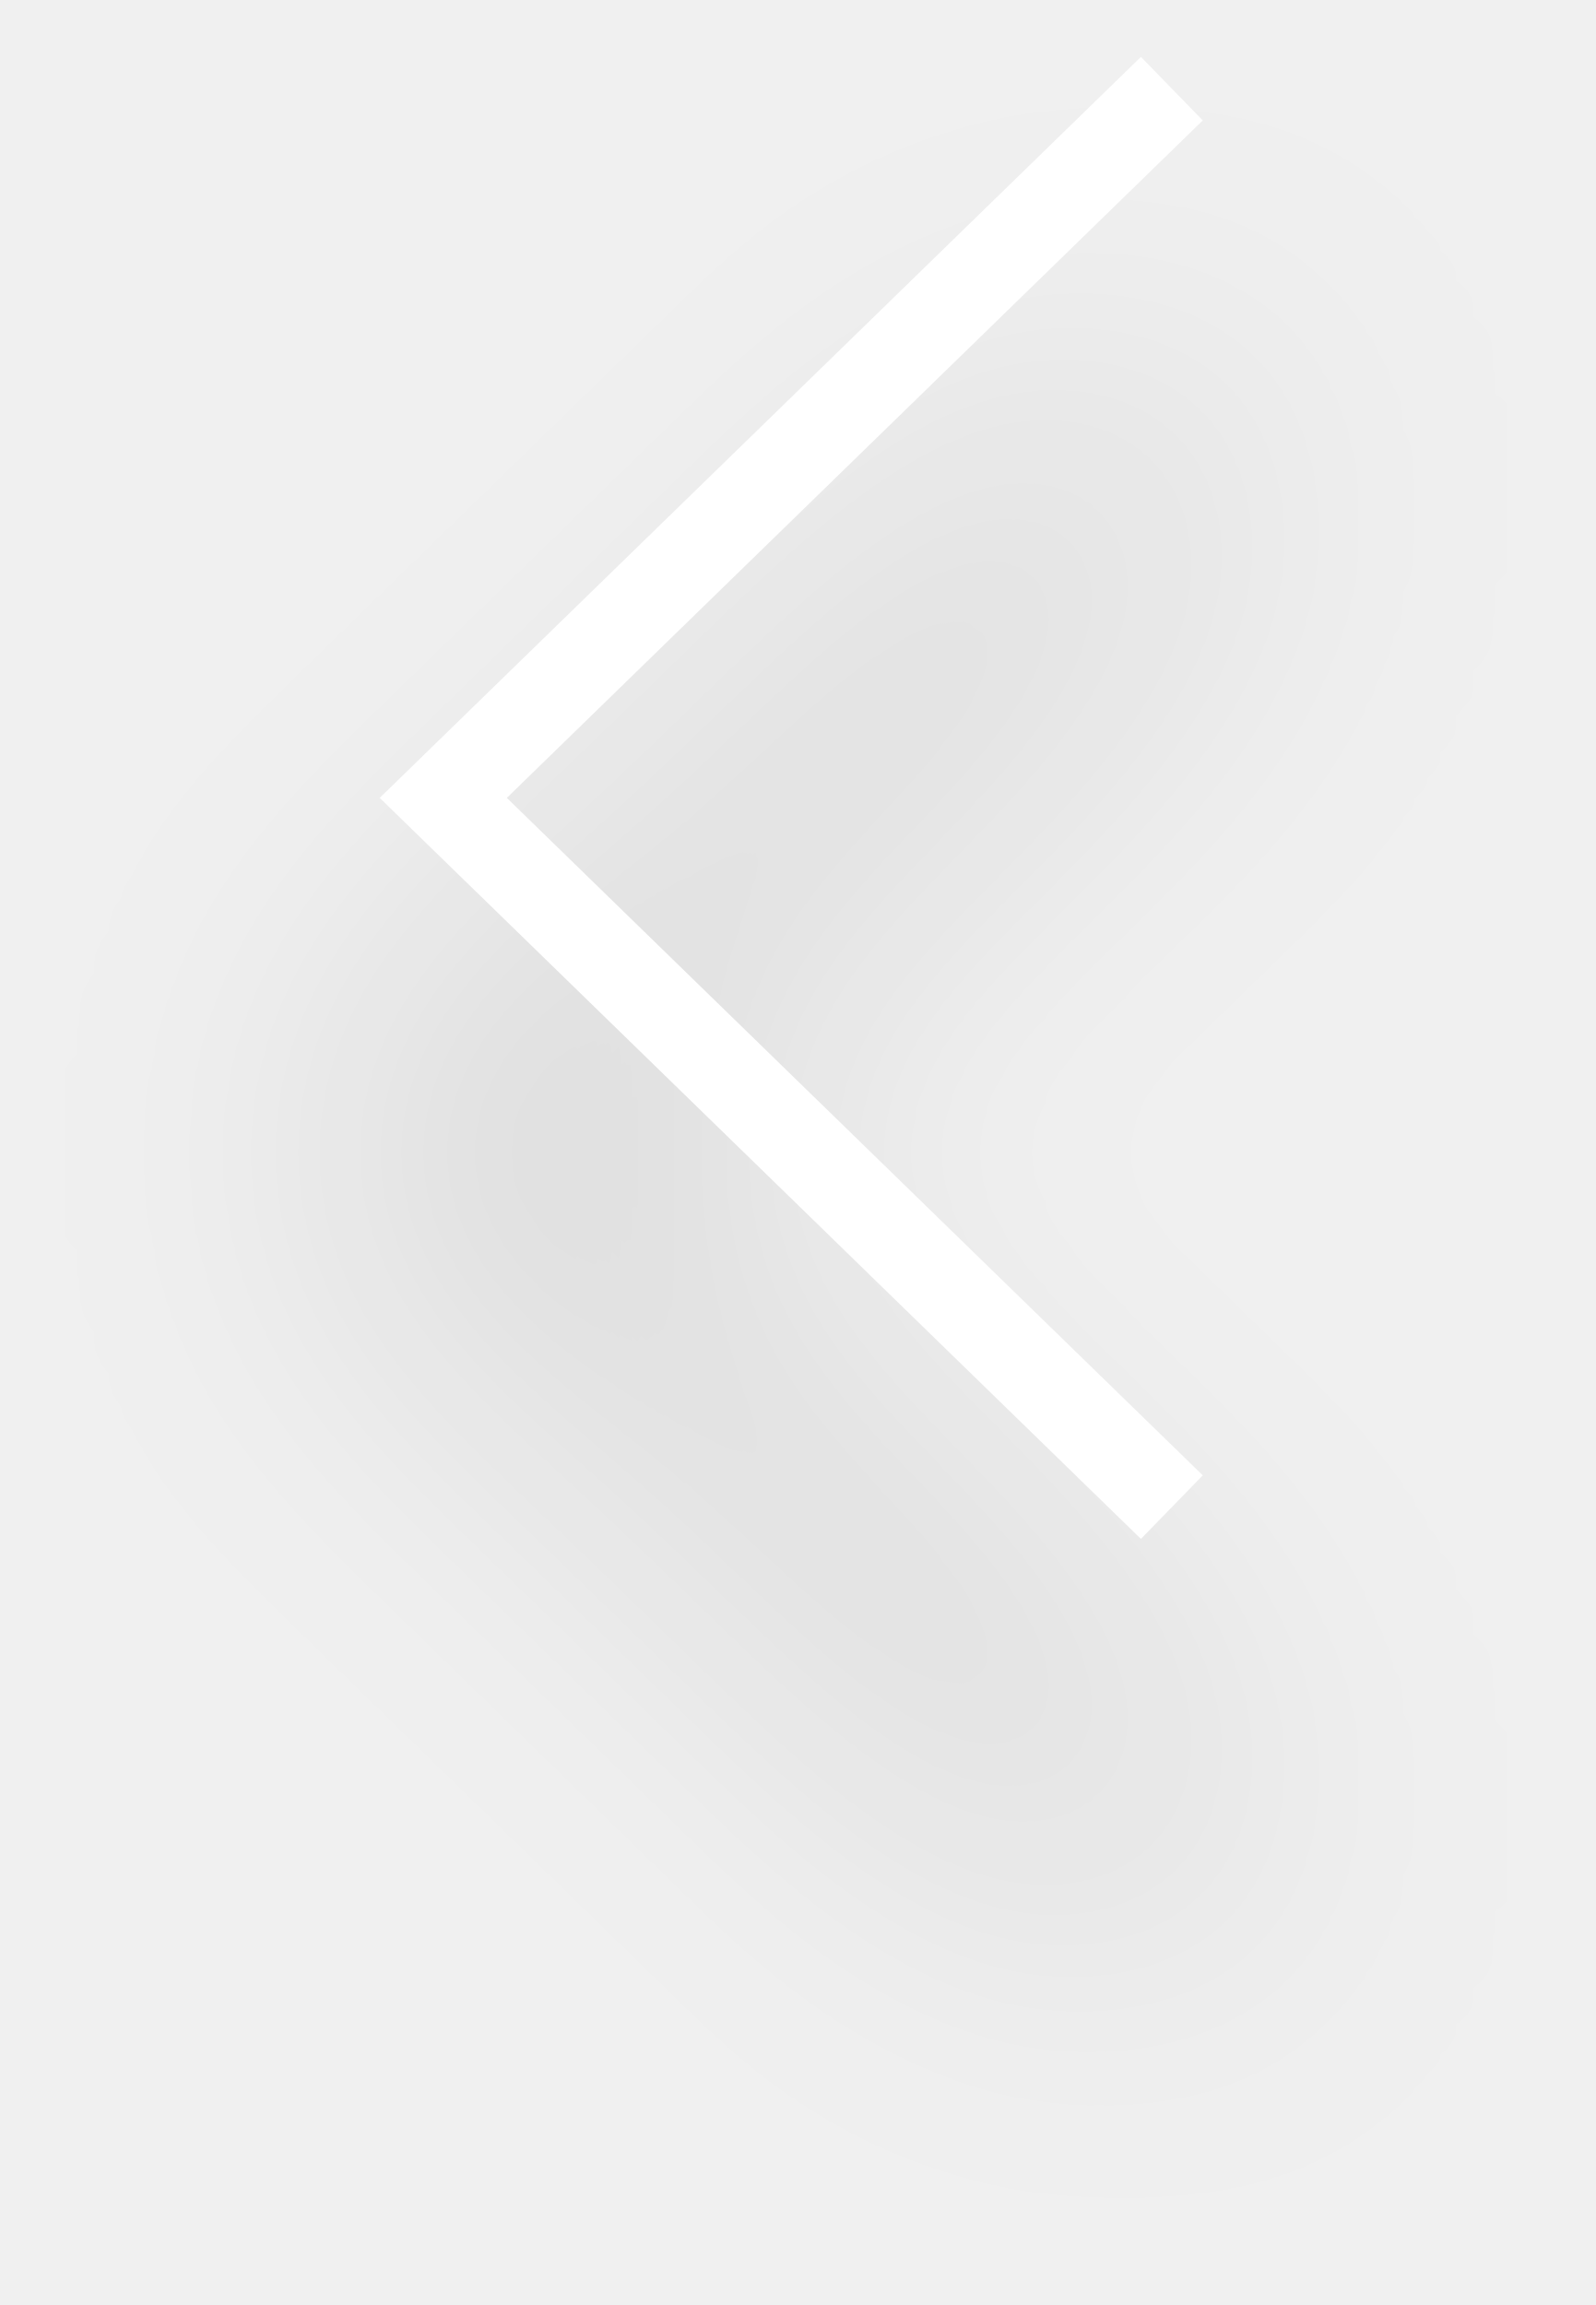
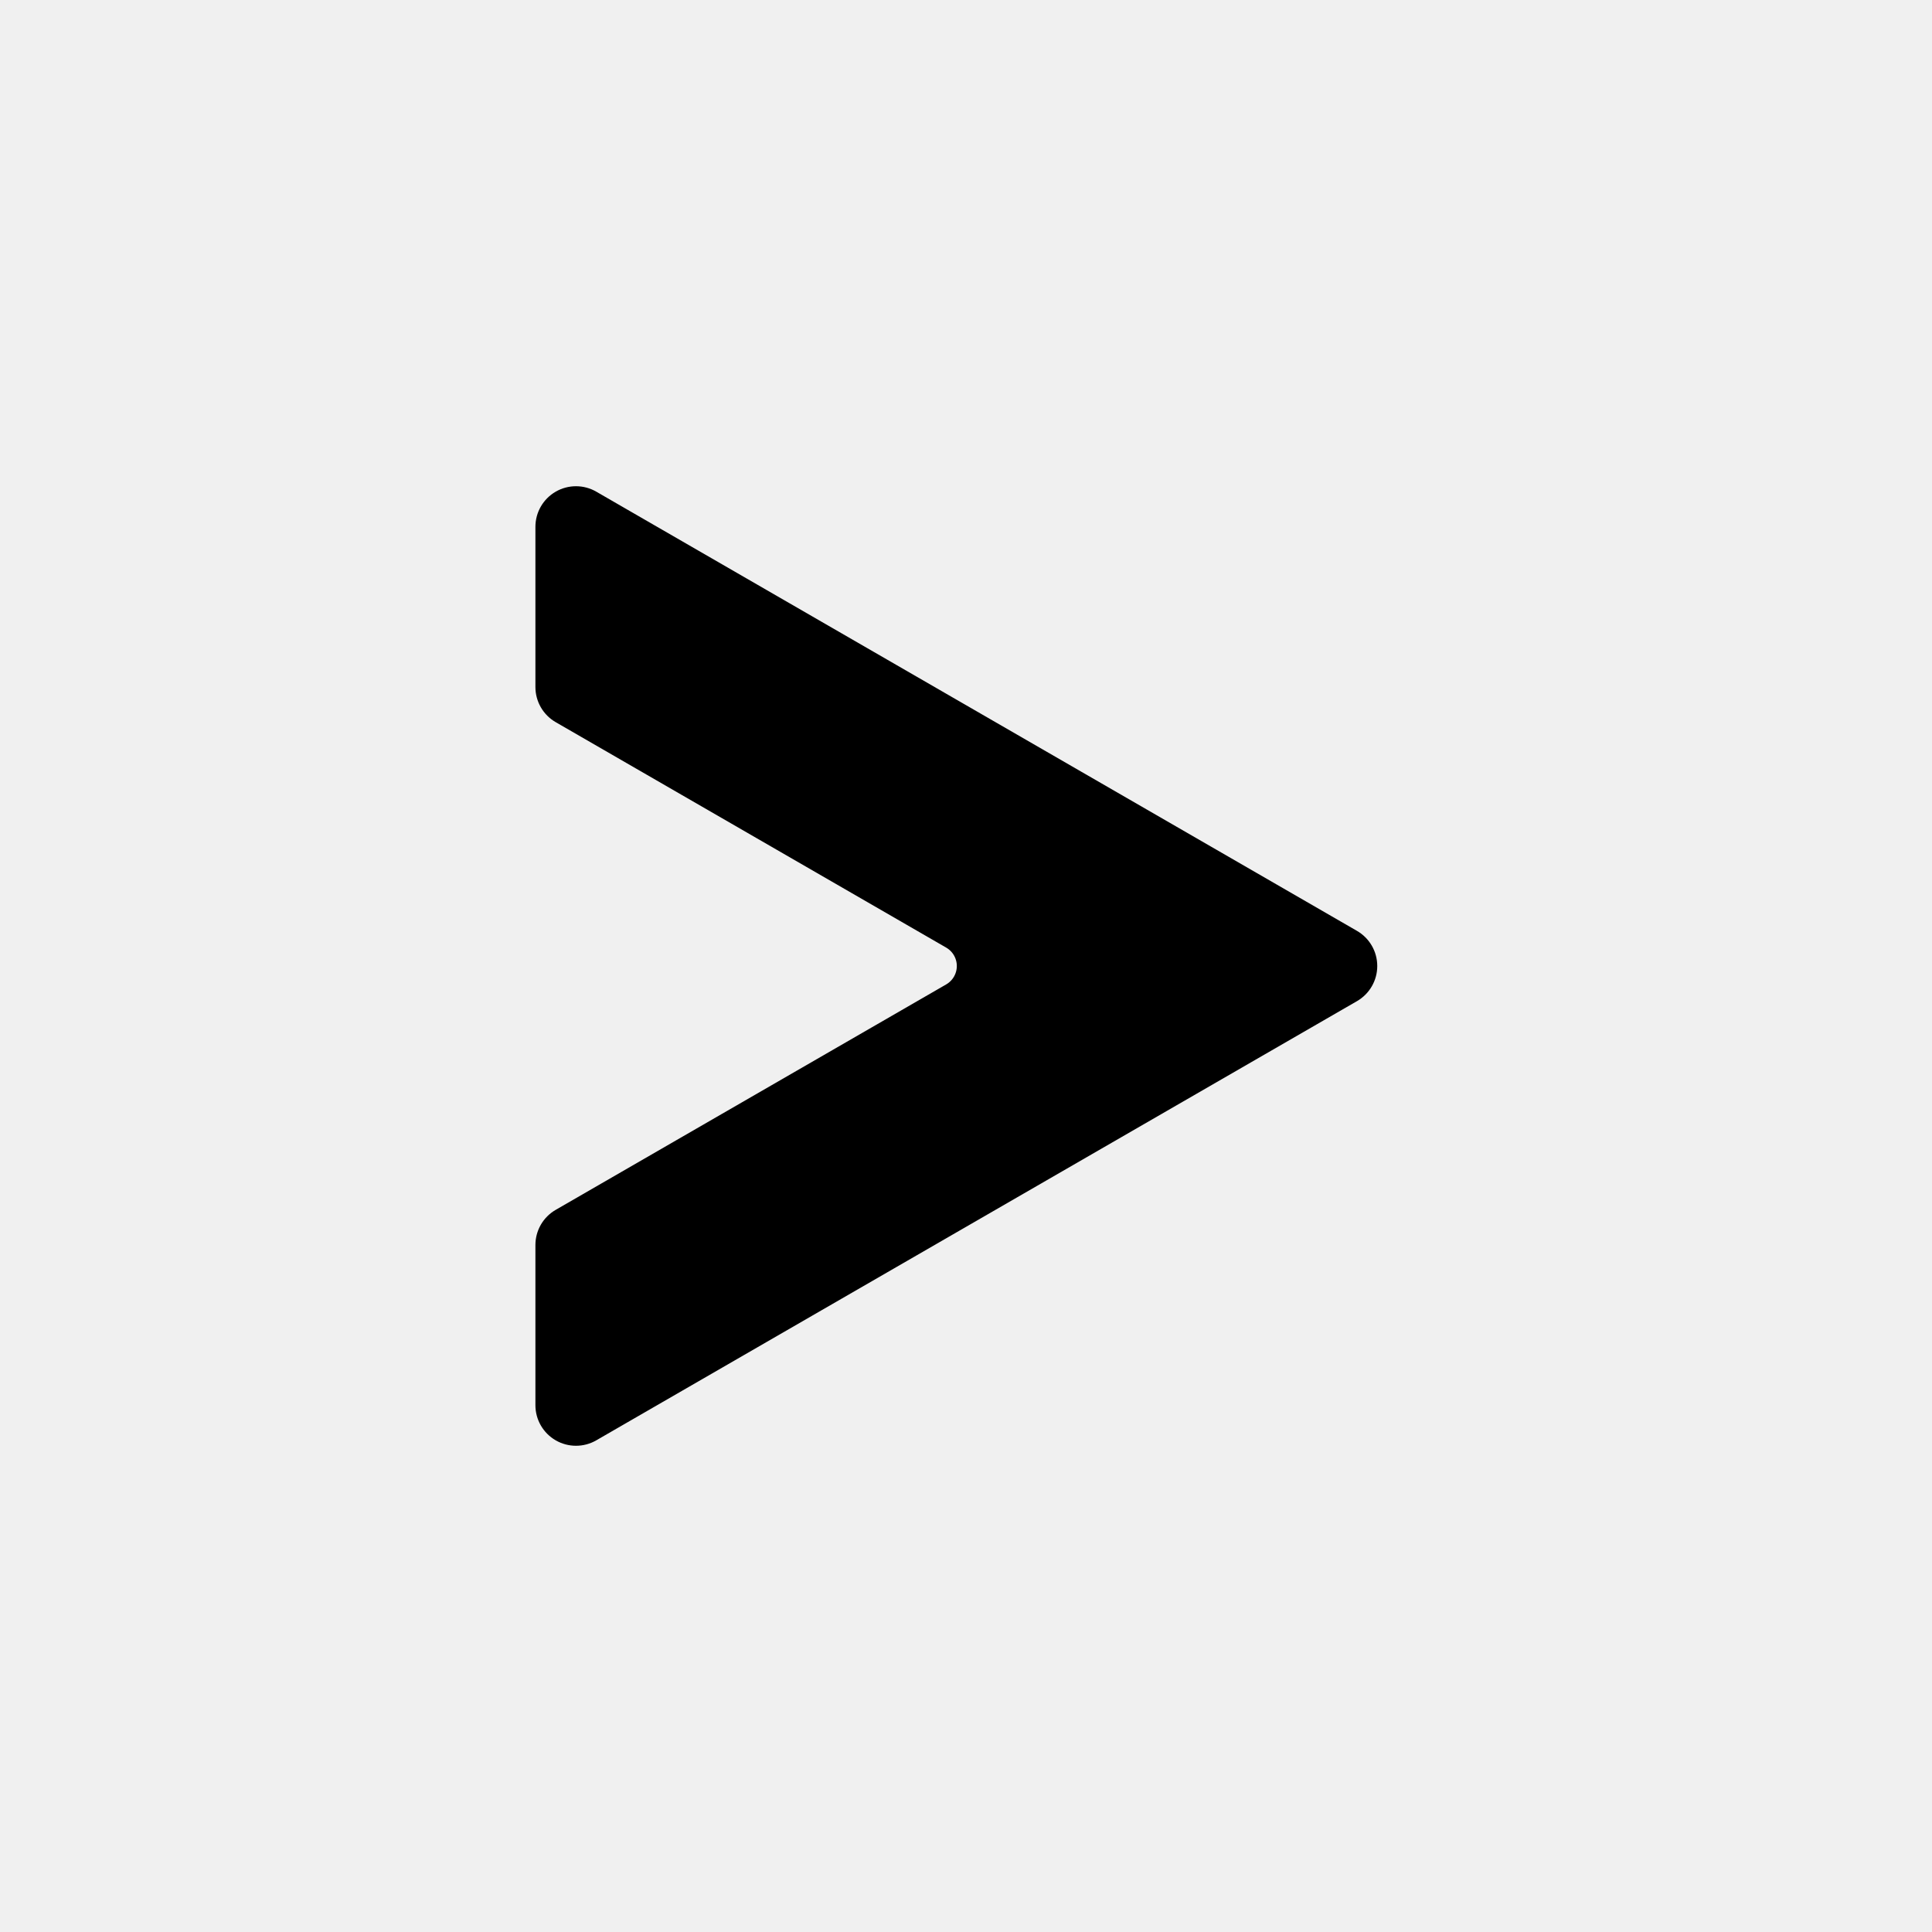
- <svg xmlns="http://www.w3.org/2000/svg" width="18" height="26" fill="none">
-   <g filter="url(#filter0_d)">
-     <path d="M13.218 1L5 9l8.218 8" stroke="#fff" />
+ <svg xmlns="http://www.w3.org/2000/svg" id="blue_copy" version="1.1" viewBox="0 0 100 100" xml:space="preserve">
+   <g id="Layer_8_copy_4_3_">
+     <path d="M28.213 27.267v8.294c0 .571.305 1.1.8 1.385l20.212 11.669a1.6 1.6 0 010 2.771L29.013 63.055a1.6 1.6 0 00-.8 1.385v8.294a1.6 1.6 0 002.399 1.385l39.375-22.733a1.6 1.6 0 000-2.771L30.612 25.881a1.6 1.6 0 00-2.399 1.386z" />
+     <path d="M69.987 48.615L30.612 25.881a1.56 1.56 0 00-.597-.19l37.972 21.923a1.6 1.6 0 010 2.771L28.612 73.119c-.1.058-.205.092-.308.126.308.914 1.401 1.398 2.308.874l39.375-22.733a1.6 1.6 0 000-2.771z" />
+     <path d="M28.213 27.267v8.294c0 .571.305 1.1.8 1.385l20.212 11.669a1.6 1.6 0 010 2.771L29.013 63.055a1.6 1.6 0 00-.8 1.385v8.294a1.6 1.6 0 002.399 1.385l39.375-22.733a1.6 1.6 0 000-2.771L30.612 25.881a1.6 1.6 0 00-2.399 1.386z" fill="none" stroke="#000" stroke-miterlimit="10" />
  </g>
-   <defs>
-     <filter id="filter0_d" x=".283" y=".642" width="17.284" height="24.717" filterUnits="userSpaceOnUse" color-interpolation-filters="sRGB">
-       <feFlood flood-opacity="0" result="BackgroundImageFix" />
-       <feColorMatrix in="SourceAlpha" values="0 0 0 0 0 0 0 0 0 0 0 0 0 0 0 0 0 0 127 0" />
-       <feOffset dy="4" />
-       <feGaussianBlur stdDeviation="2" />
-       <feColorMatrix values="0 0 0 0 0 0 0 0 0 0 0 0 0 0 0 0 0 0 0.25 0" />
-       <feBlend in2="BackgroundImageFix" result="effect1_dropShadow" />
-       <feBlend in="SourceGraphic" in2="effect1_dropShadow" result="shape" />
-     </filter>
-   </defs>
</svg>
